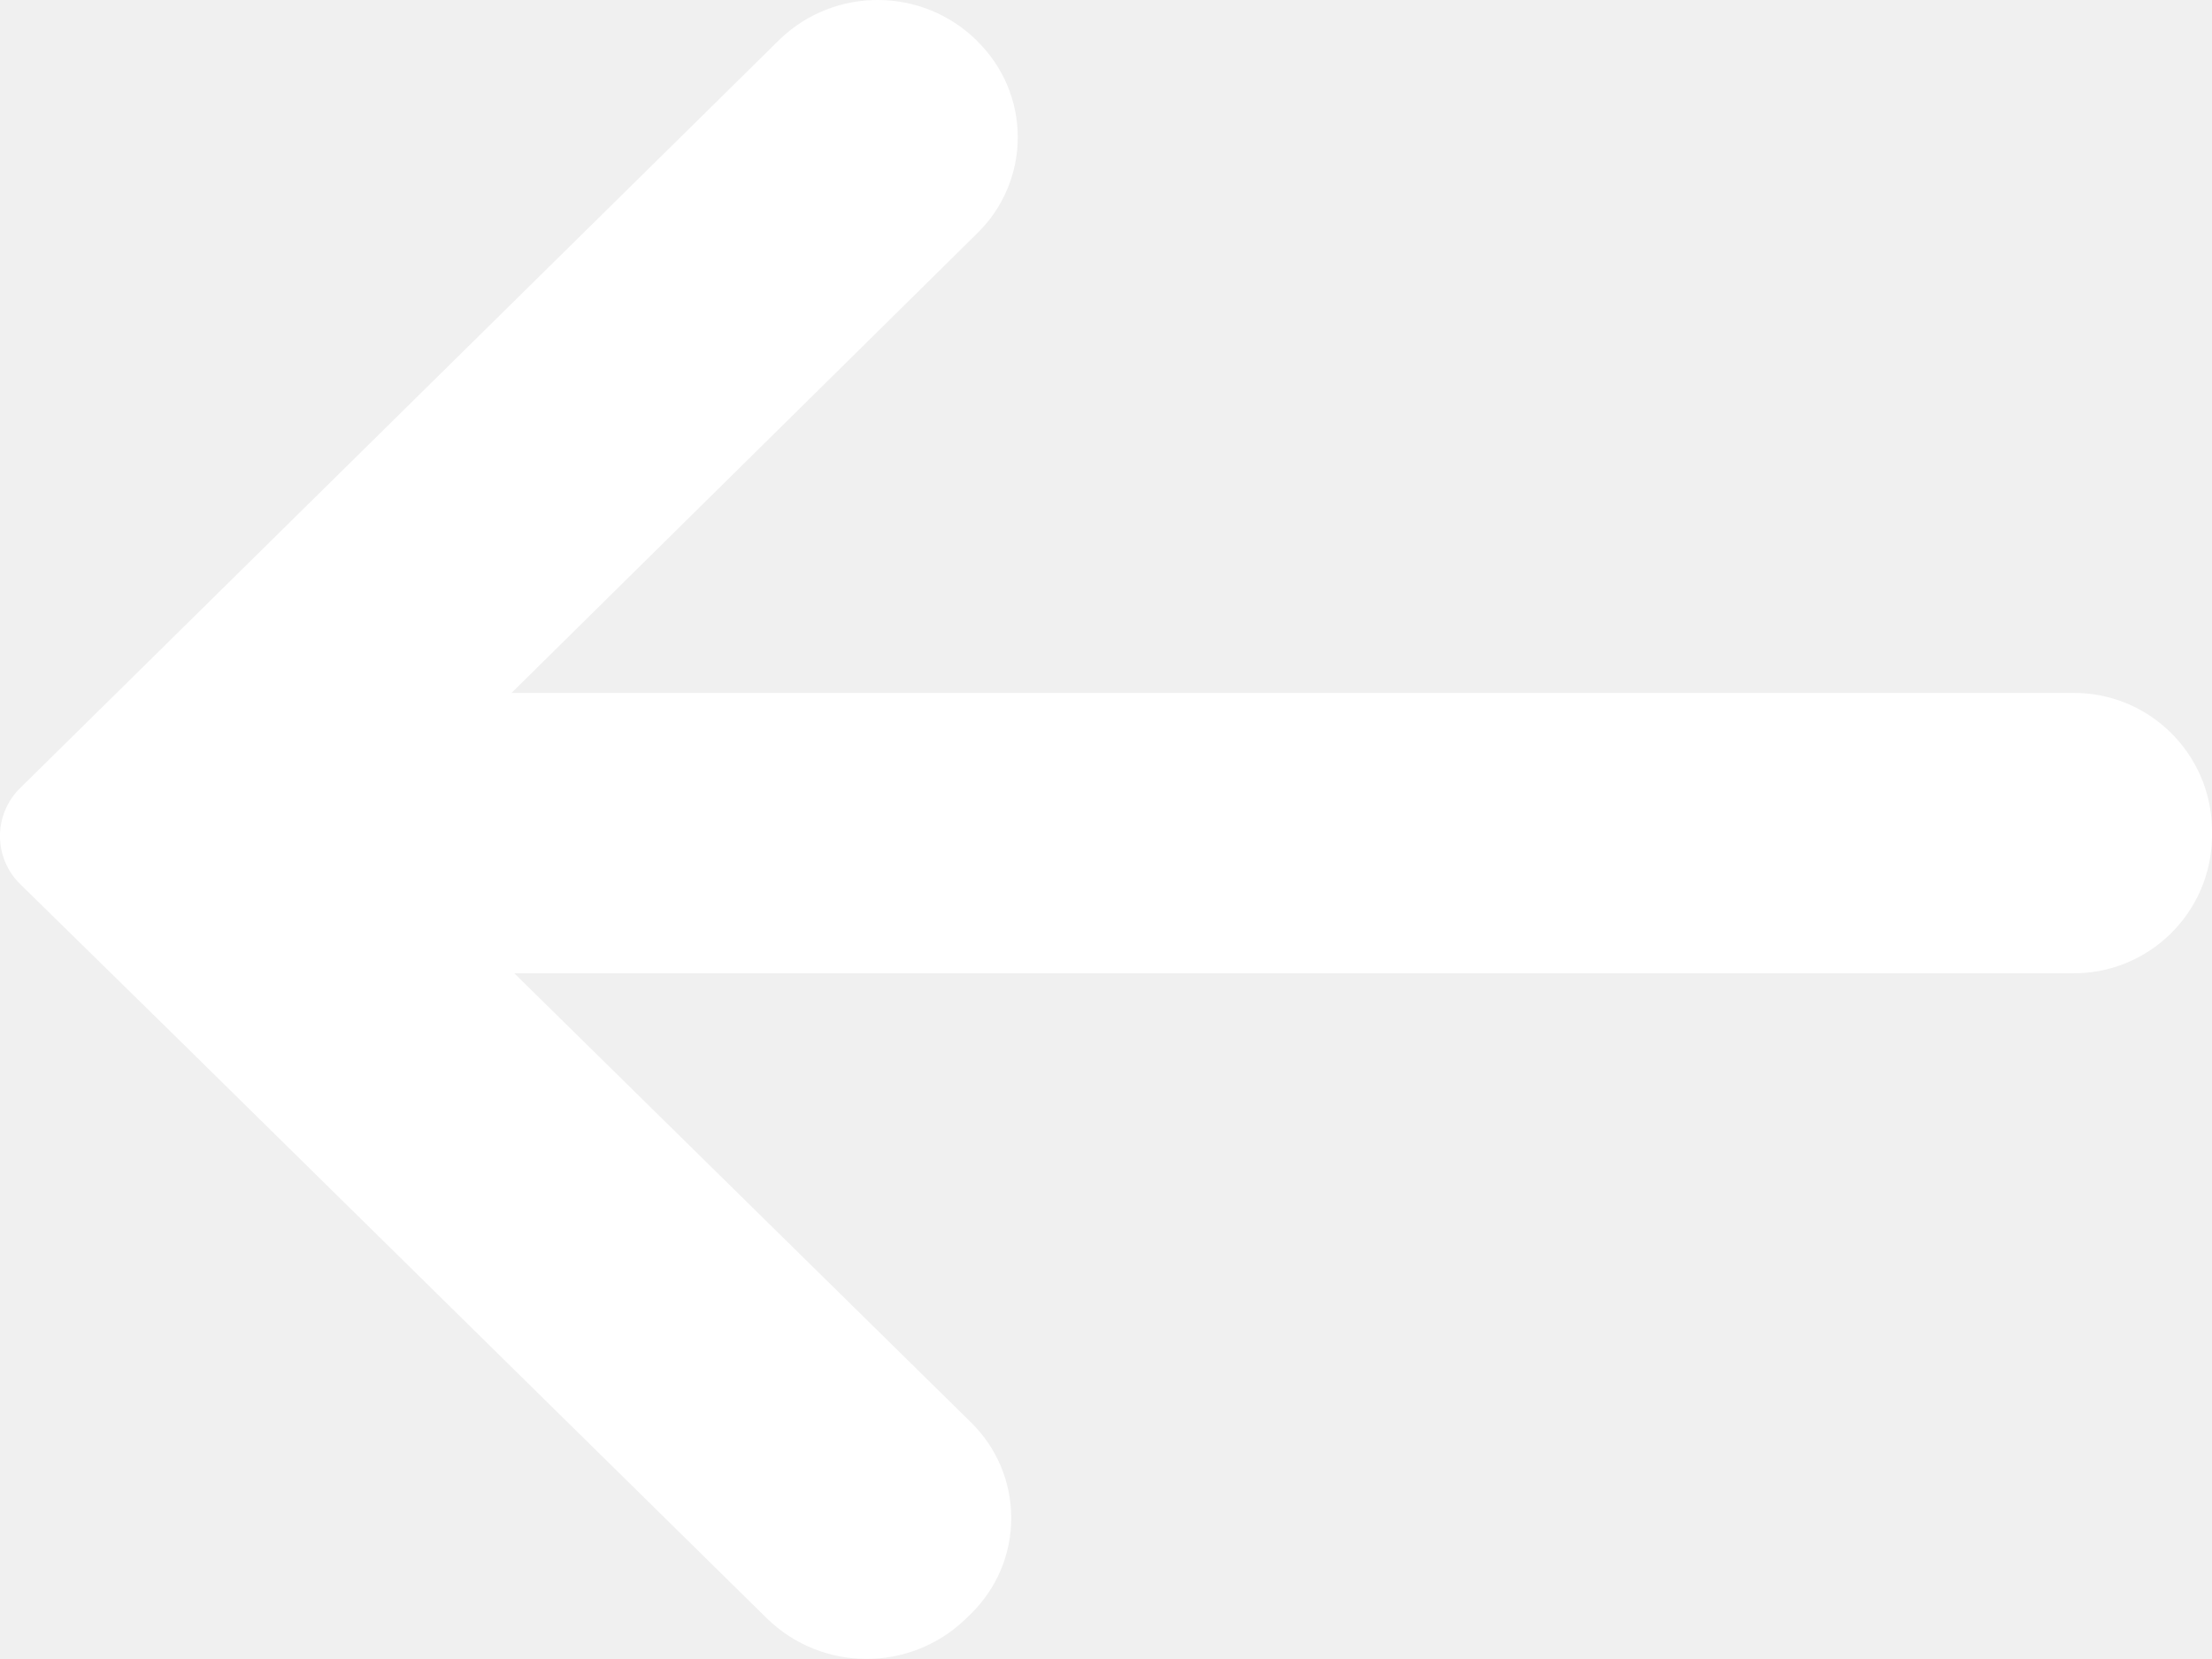
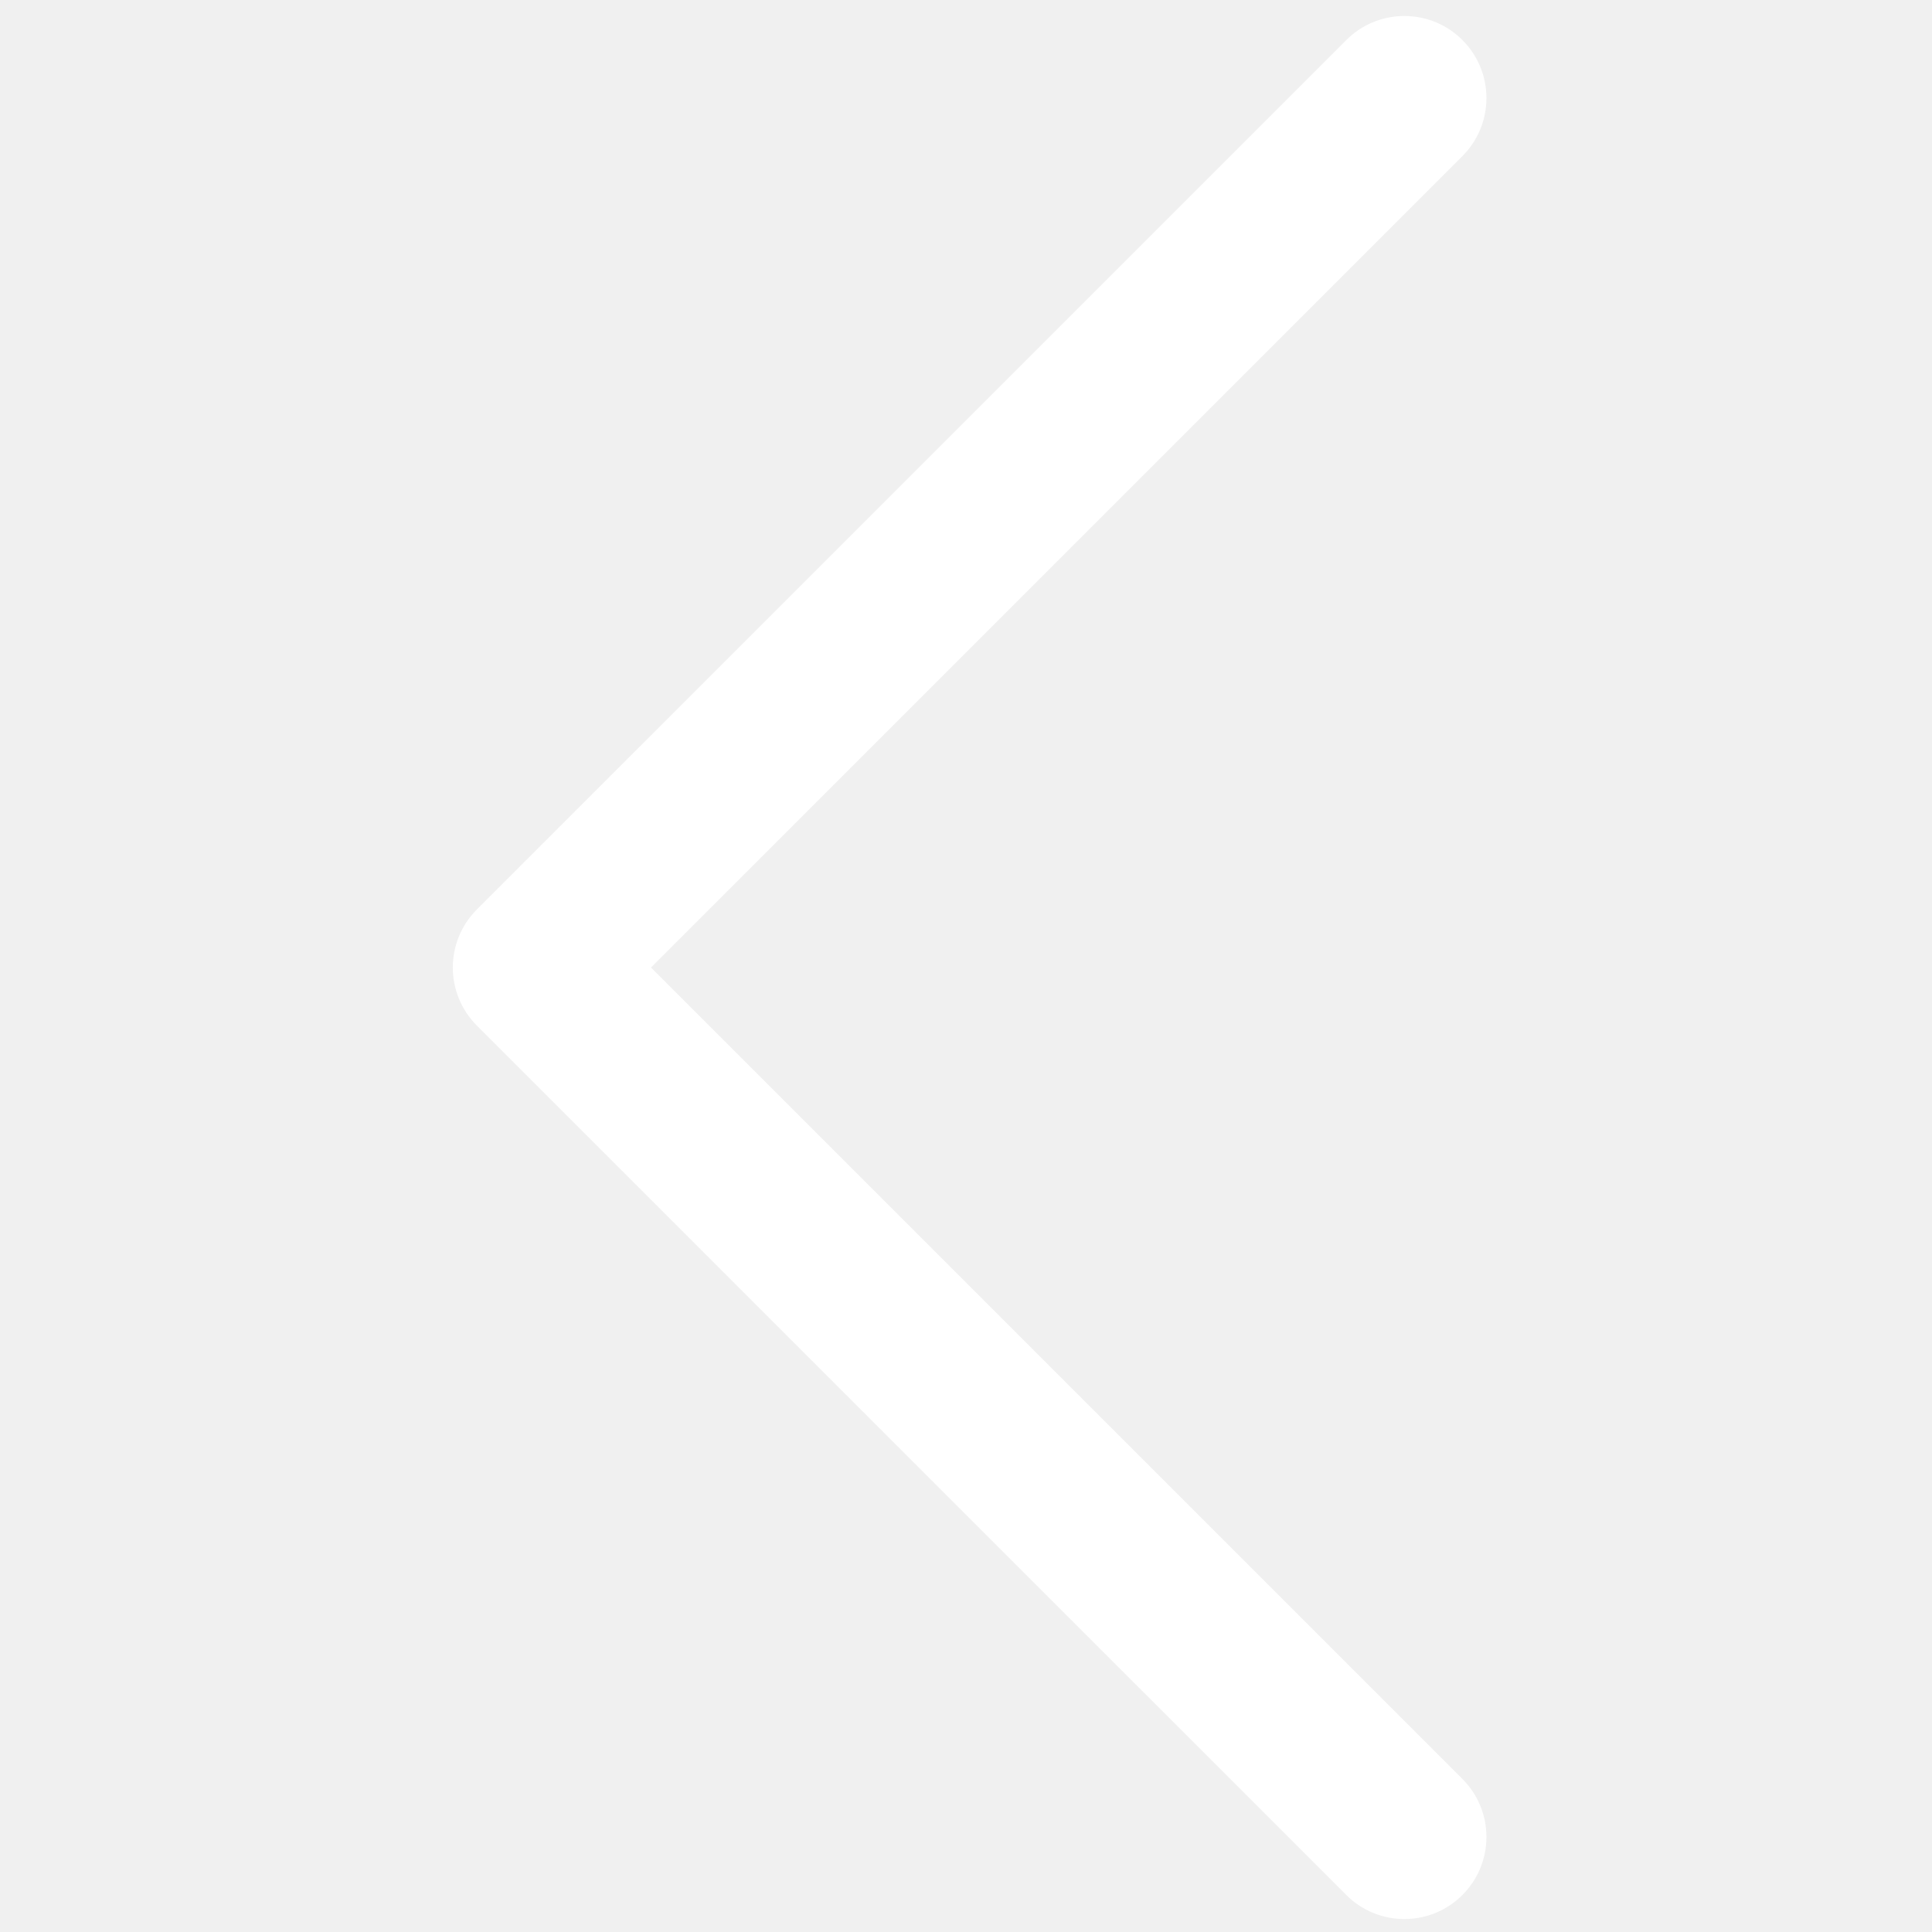
- <svg xmlns="http://www.w3.org/2000/svg" width="16" height="12" viewBox="0 0 16 12">
-   <path id="jiantou-z" d="M3.72,7.04H14.988A1,1,0,0,0,16,6.052V6a1,1,0,0,0-1.012-.988H3.7L7.071,1.685A.97.97,0,0,0,7.071.3L7.063.291A1.023,1.023,0,0,0,5.644.281l-.01.01L.146,5.7a.486.486,0,0,0,0,.695L1.22,7.448l4.328,4.259a1.033,1.033,0,0,0,1.432.008l.008-.008.033-.032a.968.968,0,0,0,0-1.389Z" fill="#fff" />
+ <svg xmlns="http://www.w3.org/2000/svg" t="1717073831706" class="icon" viewBox="0 0 1024 1024" version="1.1" p-id="4246" width="256" height="256">
+   <path d="M744.337 1017.137c11.129 0 22.27-4.248 30.766-12.743 16.991-16.991 16.991-44.54 0-61.519L345.029 512.801 775.103 82.739c16.991-16.979 16.991-44.54 0-61.519-16.991-16.991-44.528-16.991-61.519 0L252.744 482.048a43.515 43.515 0 0 0 0 61.531l460.839 460.815c8.483 8.495 19.624 12.743 30.753 12.743z" fill="#ffffff" p-id="4247" />
</svg>
